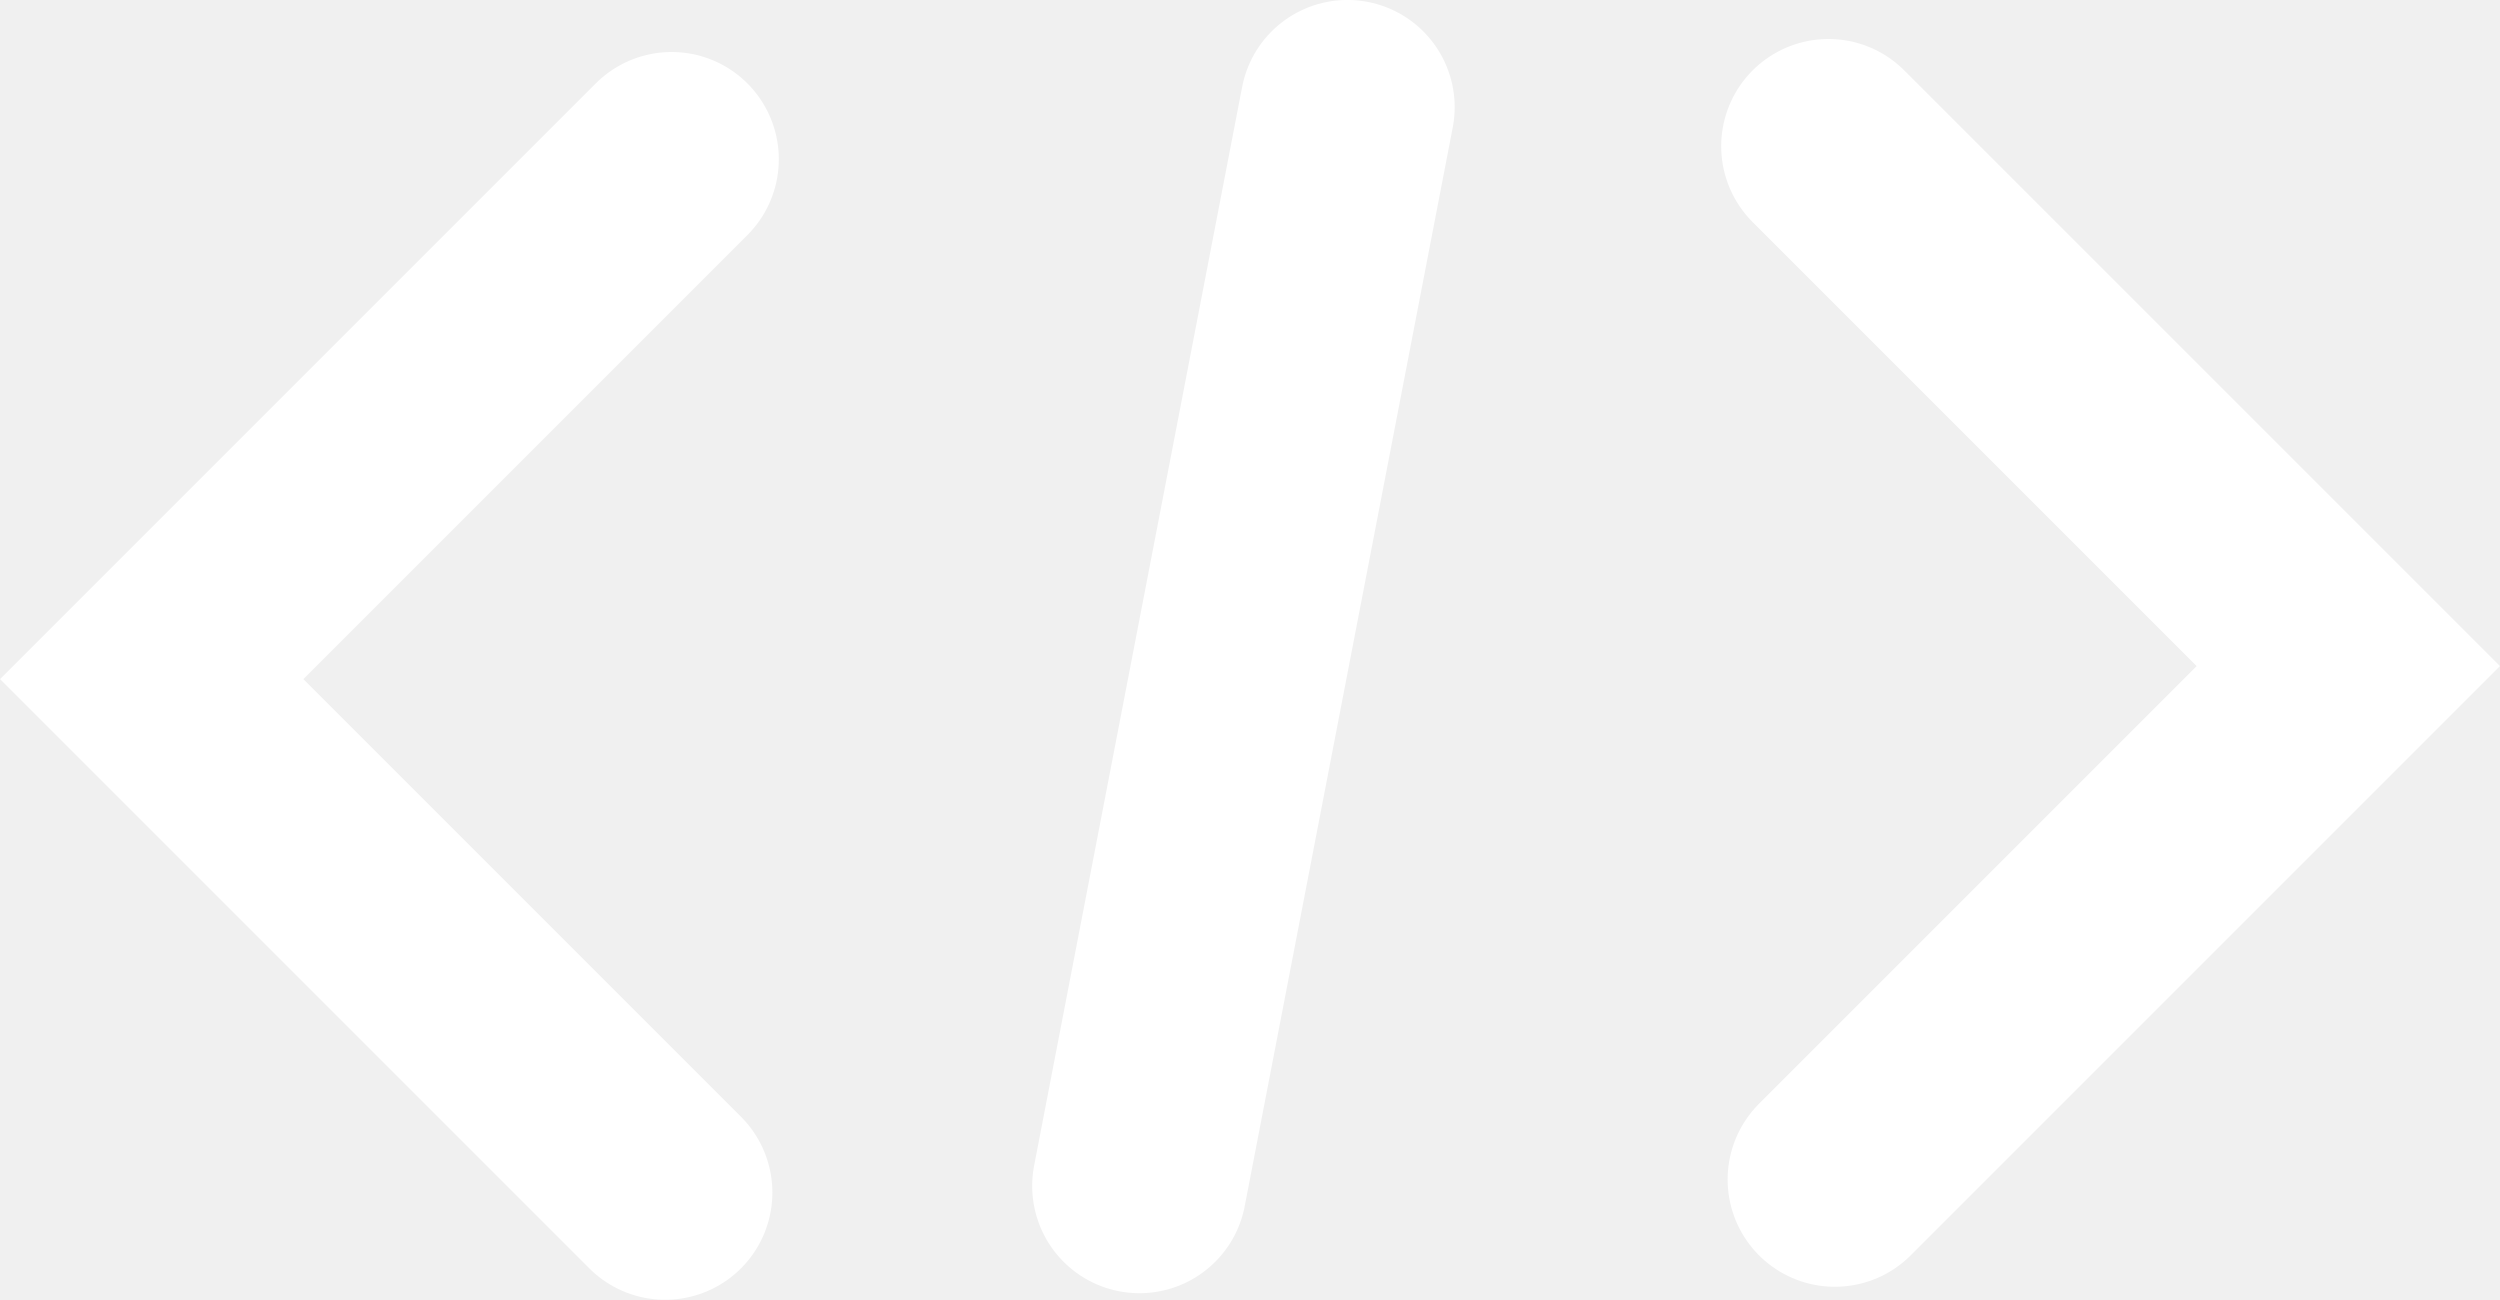
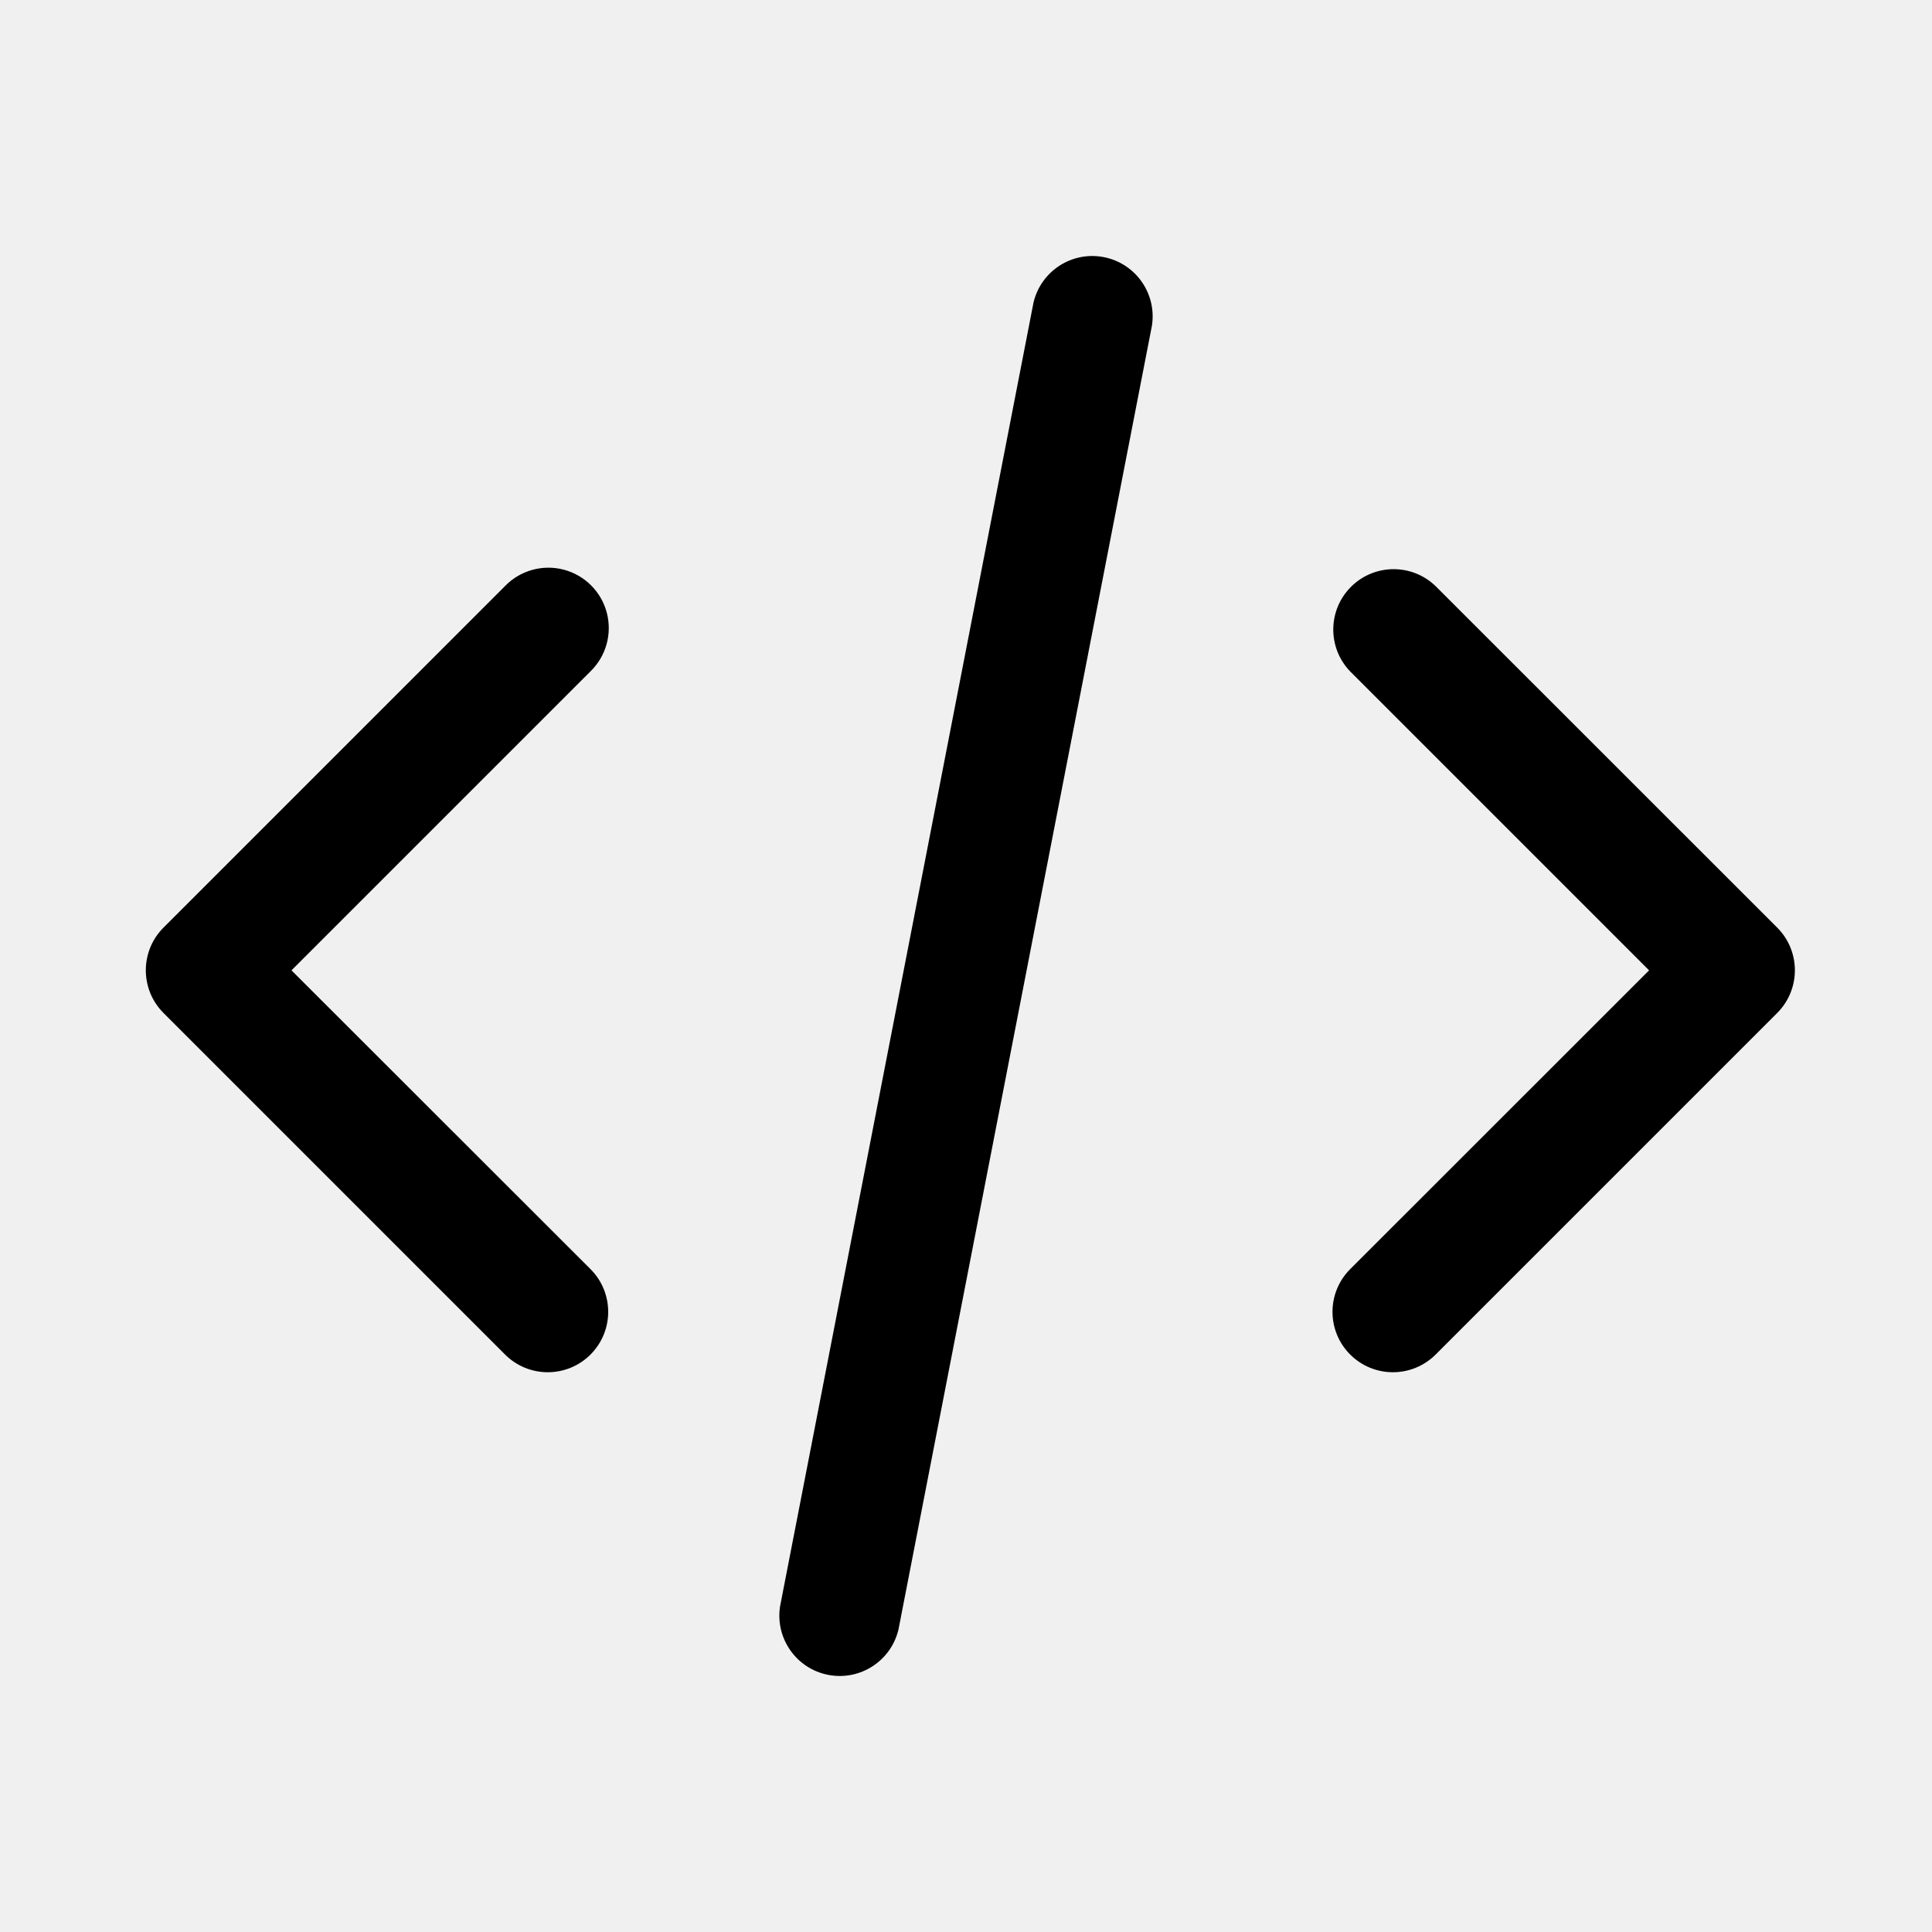
- <svg xmlns="http://www.w3.org/2000/svg" version="1.1" width="17.485" height="9.091" viewBox="0,0,17.485,9.091">
-   <g transform="translate(-231.303,-175.4773)">
-     <g fill="none" stroke="#ffffff" stroke-width="1.5" stroke-linecap="round" stroke-miterlimit="10">
-       <path d="M235.955,183.818l-3.591,-3.591l3.636,-3.636" />
-       <path d="M244.091,176.5l3.636,3.636l-3.591,3.591" />
-       <path d="M240.727,176.227l-1.455,7.545" />
-     </g>
-   </g>
+ <svg xmlns="http://www.w3.org/2000/svg" width="128" height="128" viewBox="0 0 16 16">
+   <path fill="currentColor" d="M2.414 8.036L4.89 10.51a.5.5 0 0 1-.707.708L1.354 8.389a.5.5 0 0 1 0-.707l2.828-2.828a.5.5 0 1 1 .707.707zm8.768 2.474l2.475-2.474l-2.475-2.475a.5.5 0 0 1 .707-.707l2.829 2.828a.5.5 0 0 1 0 .707l-2.829 2.829a.5.5 0 1 1-.707-.708M8.559 2.506a.5.5 0 0 1 .981.19L7.441 13.494a.5.5 0 0 1-.981-.19z" />
</svg>
